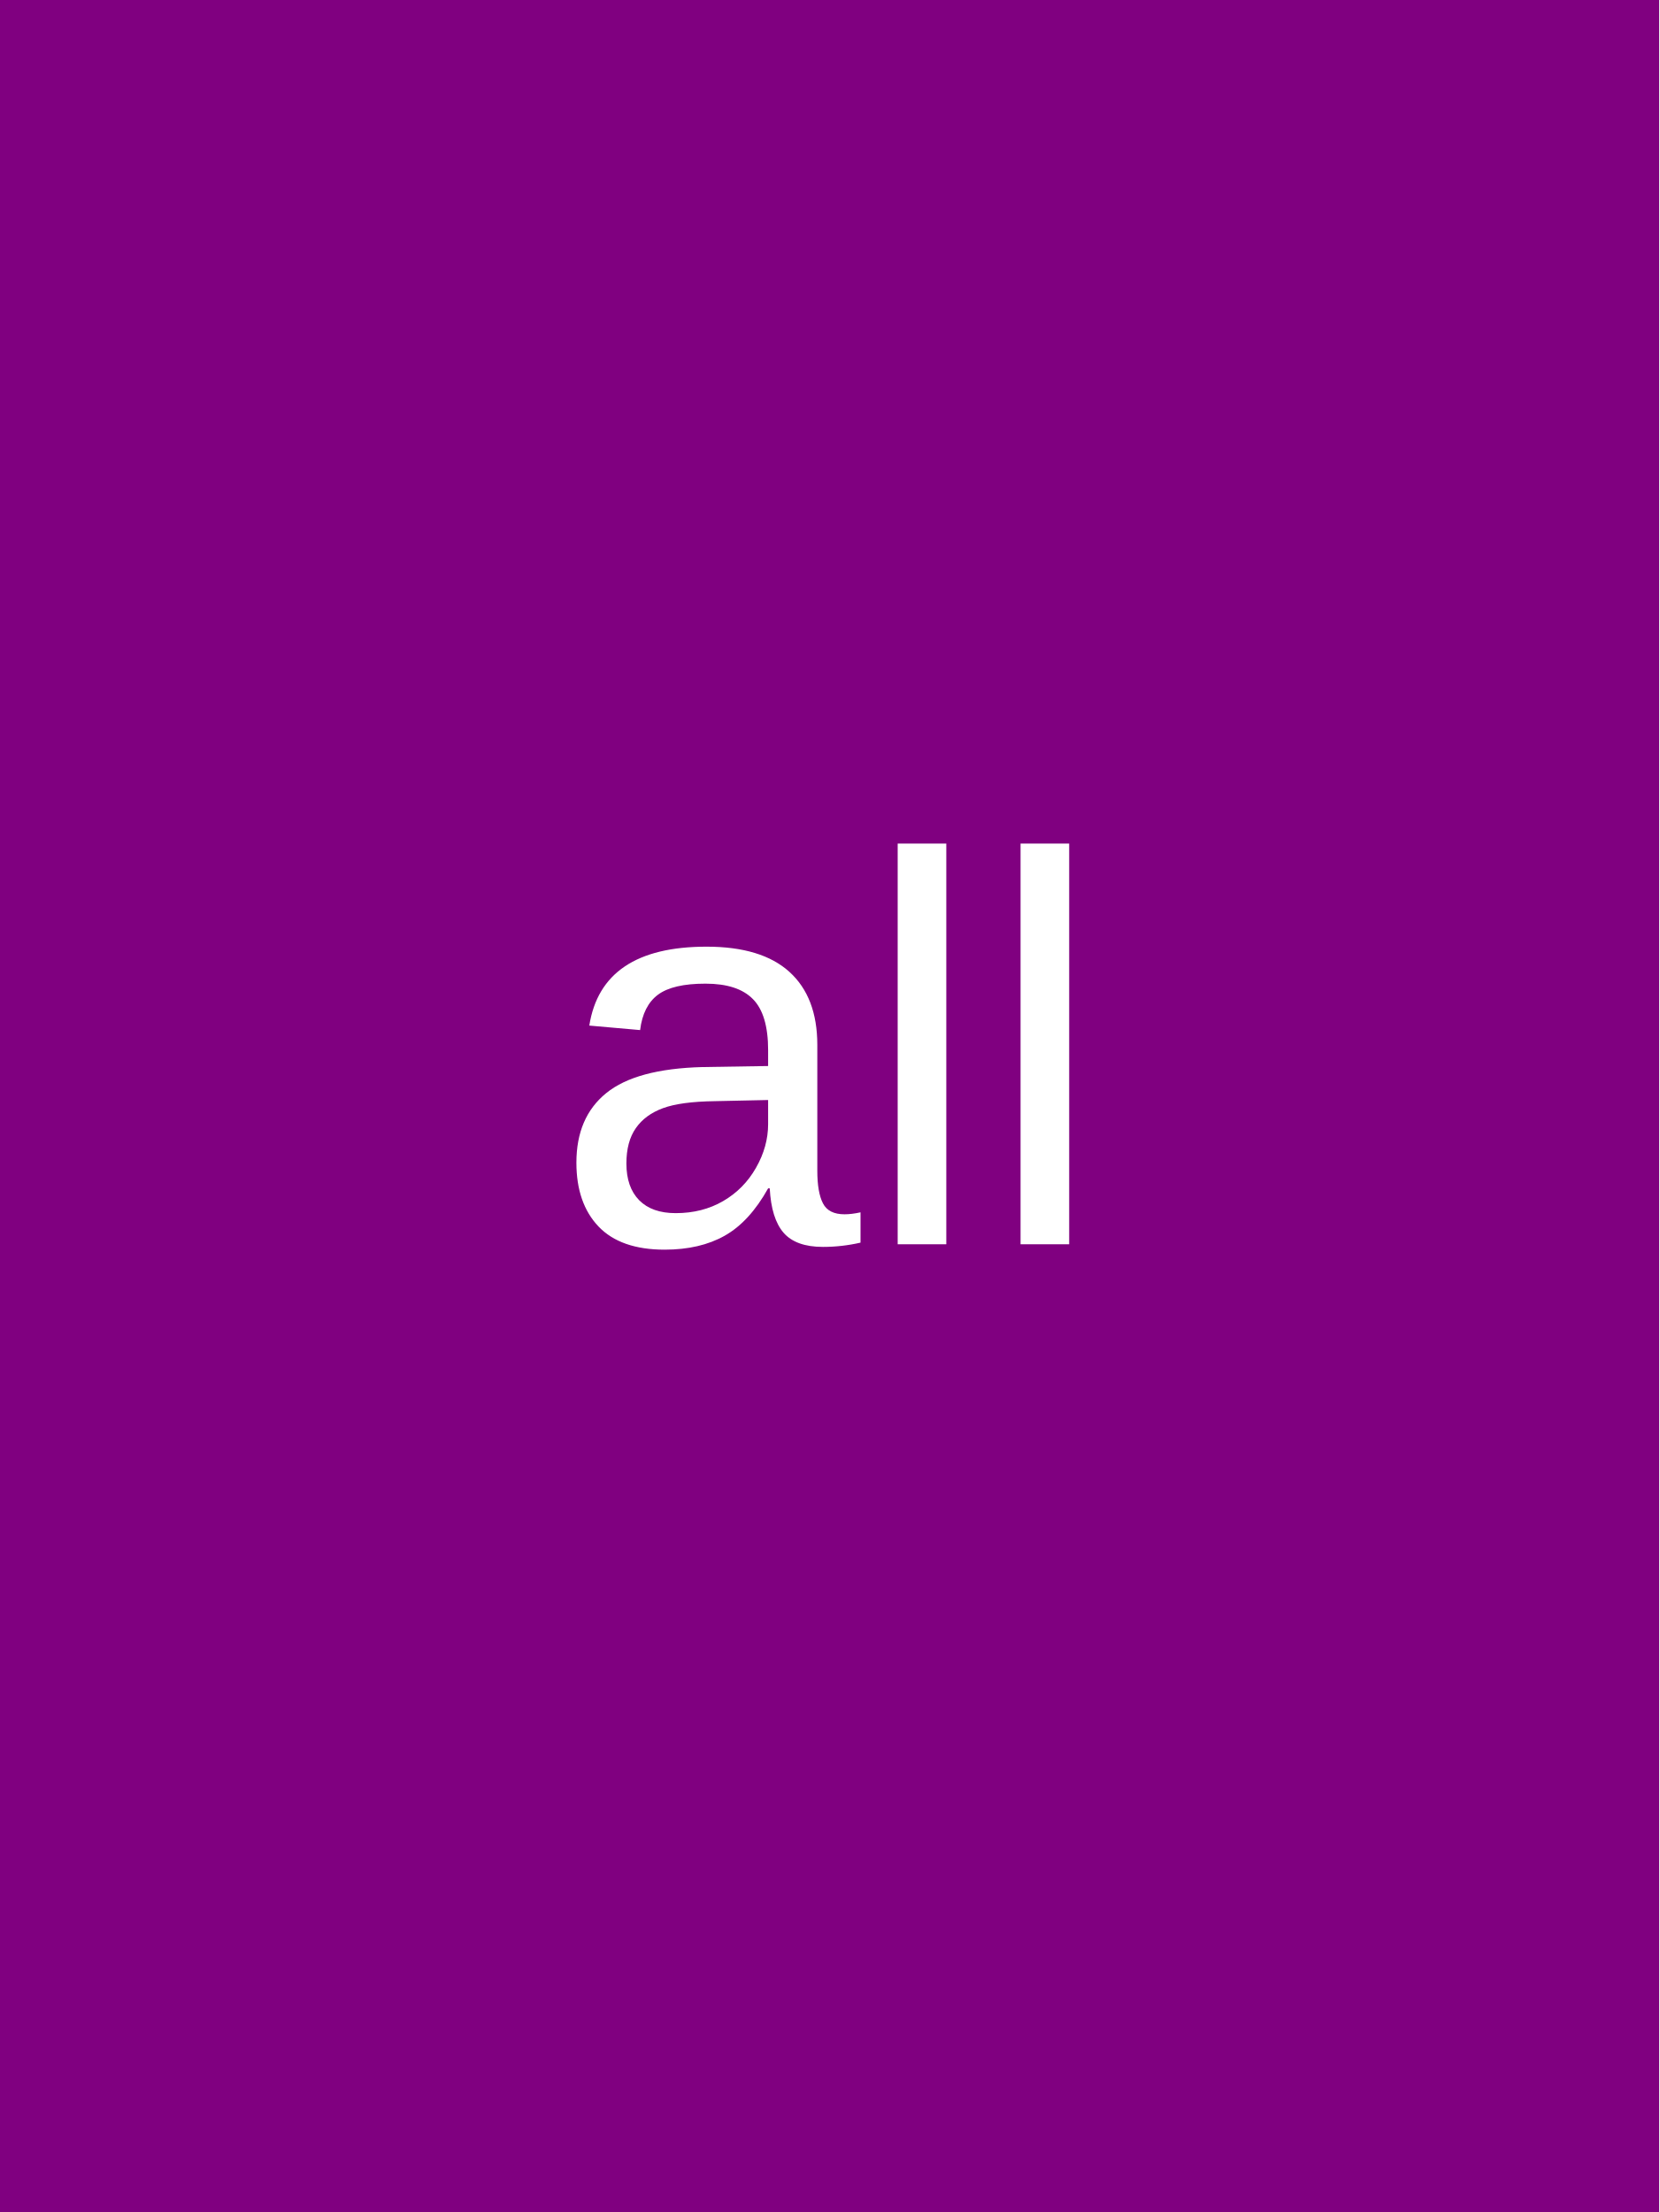
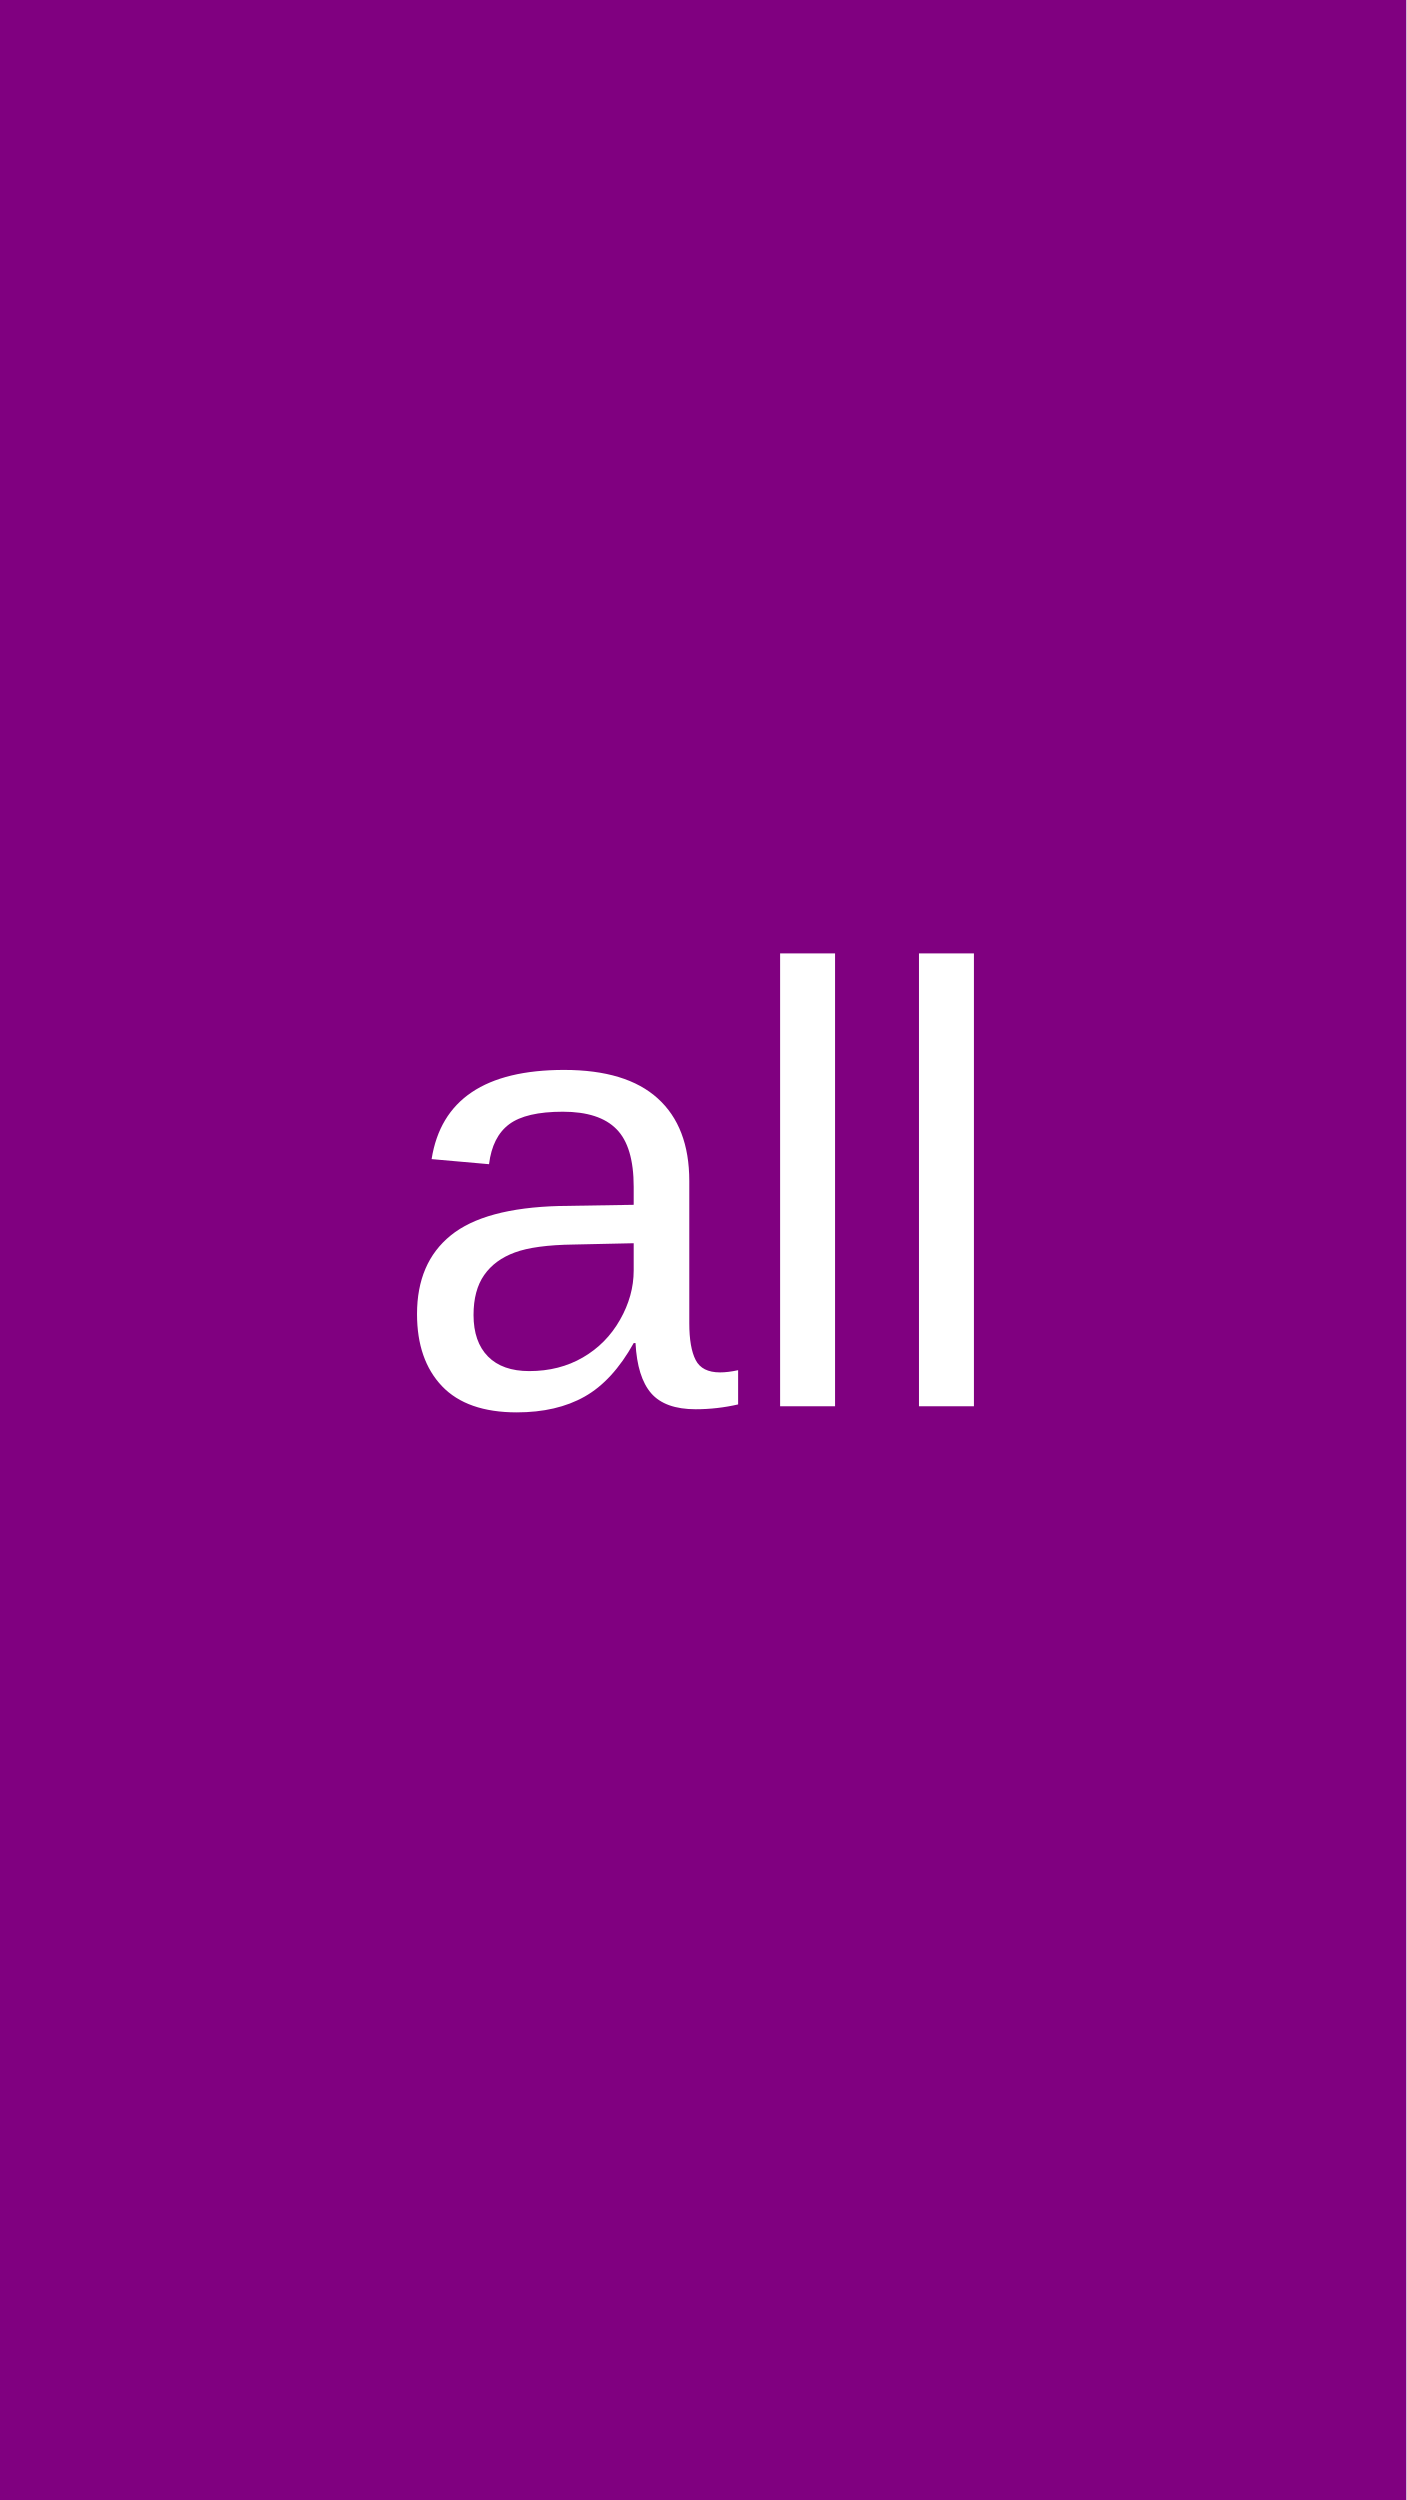
- <svg xmlns="http://www.w3.org/2000/svg" baseProfile="tiny" height="300" version="1.2" width="225.0">
+ <svg xmlns="http://www.w3.org/2000/svg" baseProfile="tiny" height="300" version="1.2" width="168.75">
  <defs />
  <rect fill="purple" height="100%" width="100%" x="0" y="0" />
-   <text fill="white" font-family="Arial" font-size="75" text-anchor="middle" x="112.5" y="168.75">all
- </text>
+   <text fill="white" font-family="Arial" font-size="75" text-anchor="middle" x="84.375" y="168.75">all</text>
</svg>
